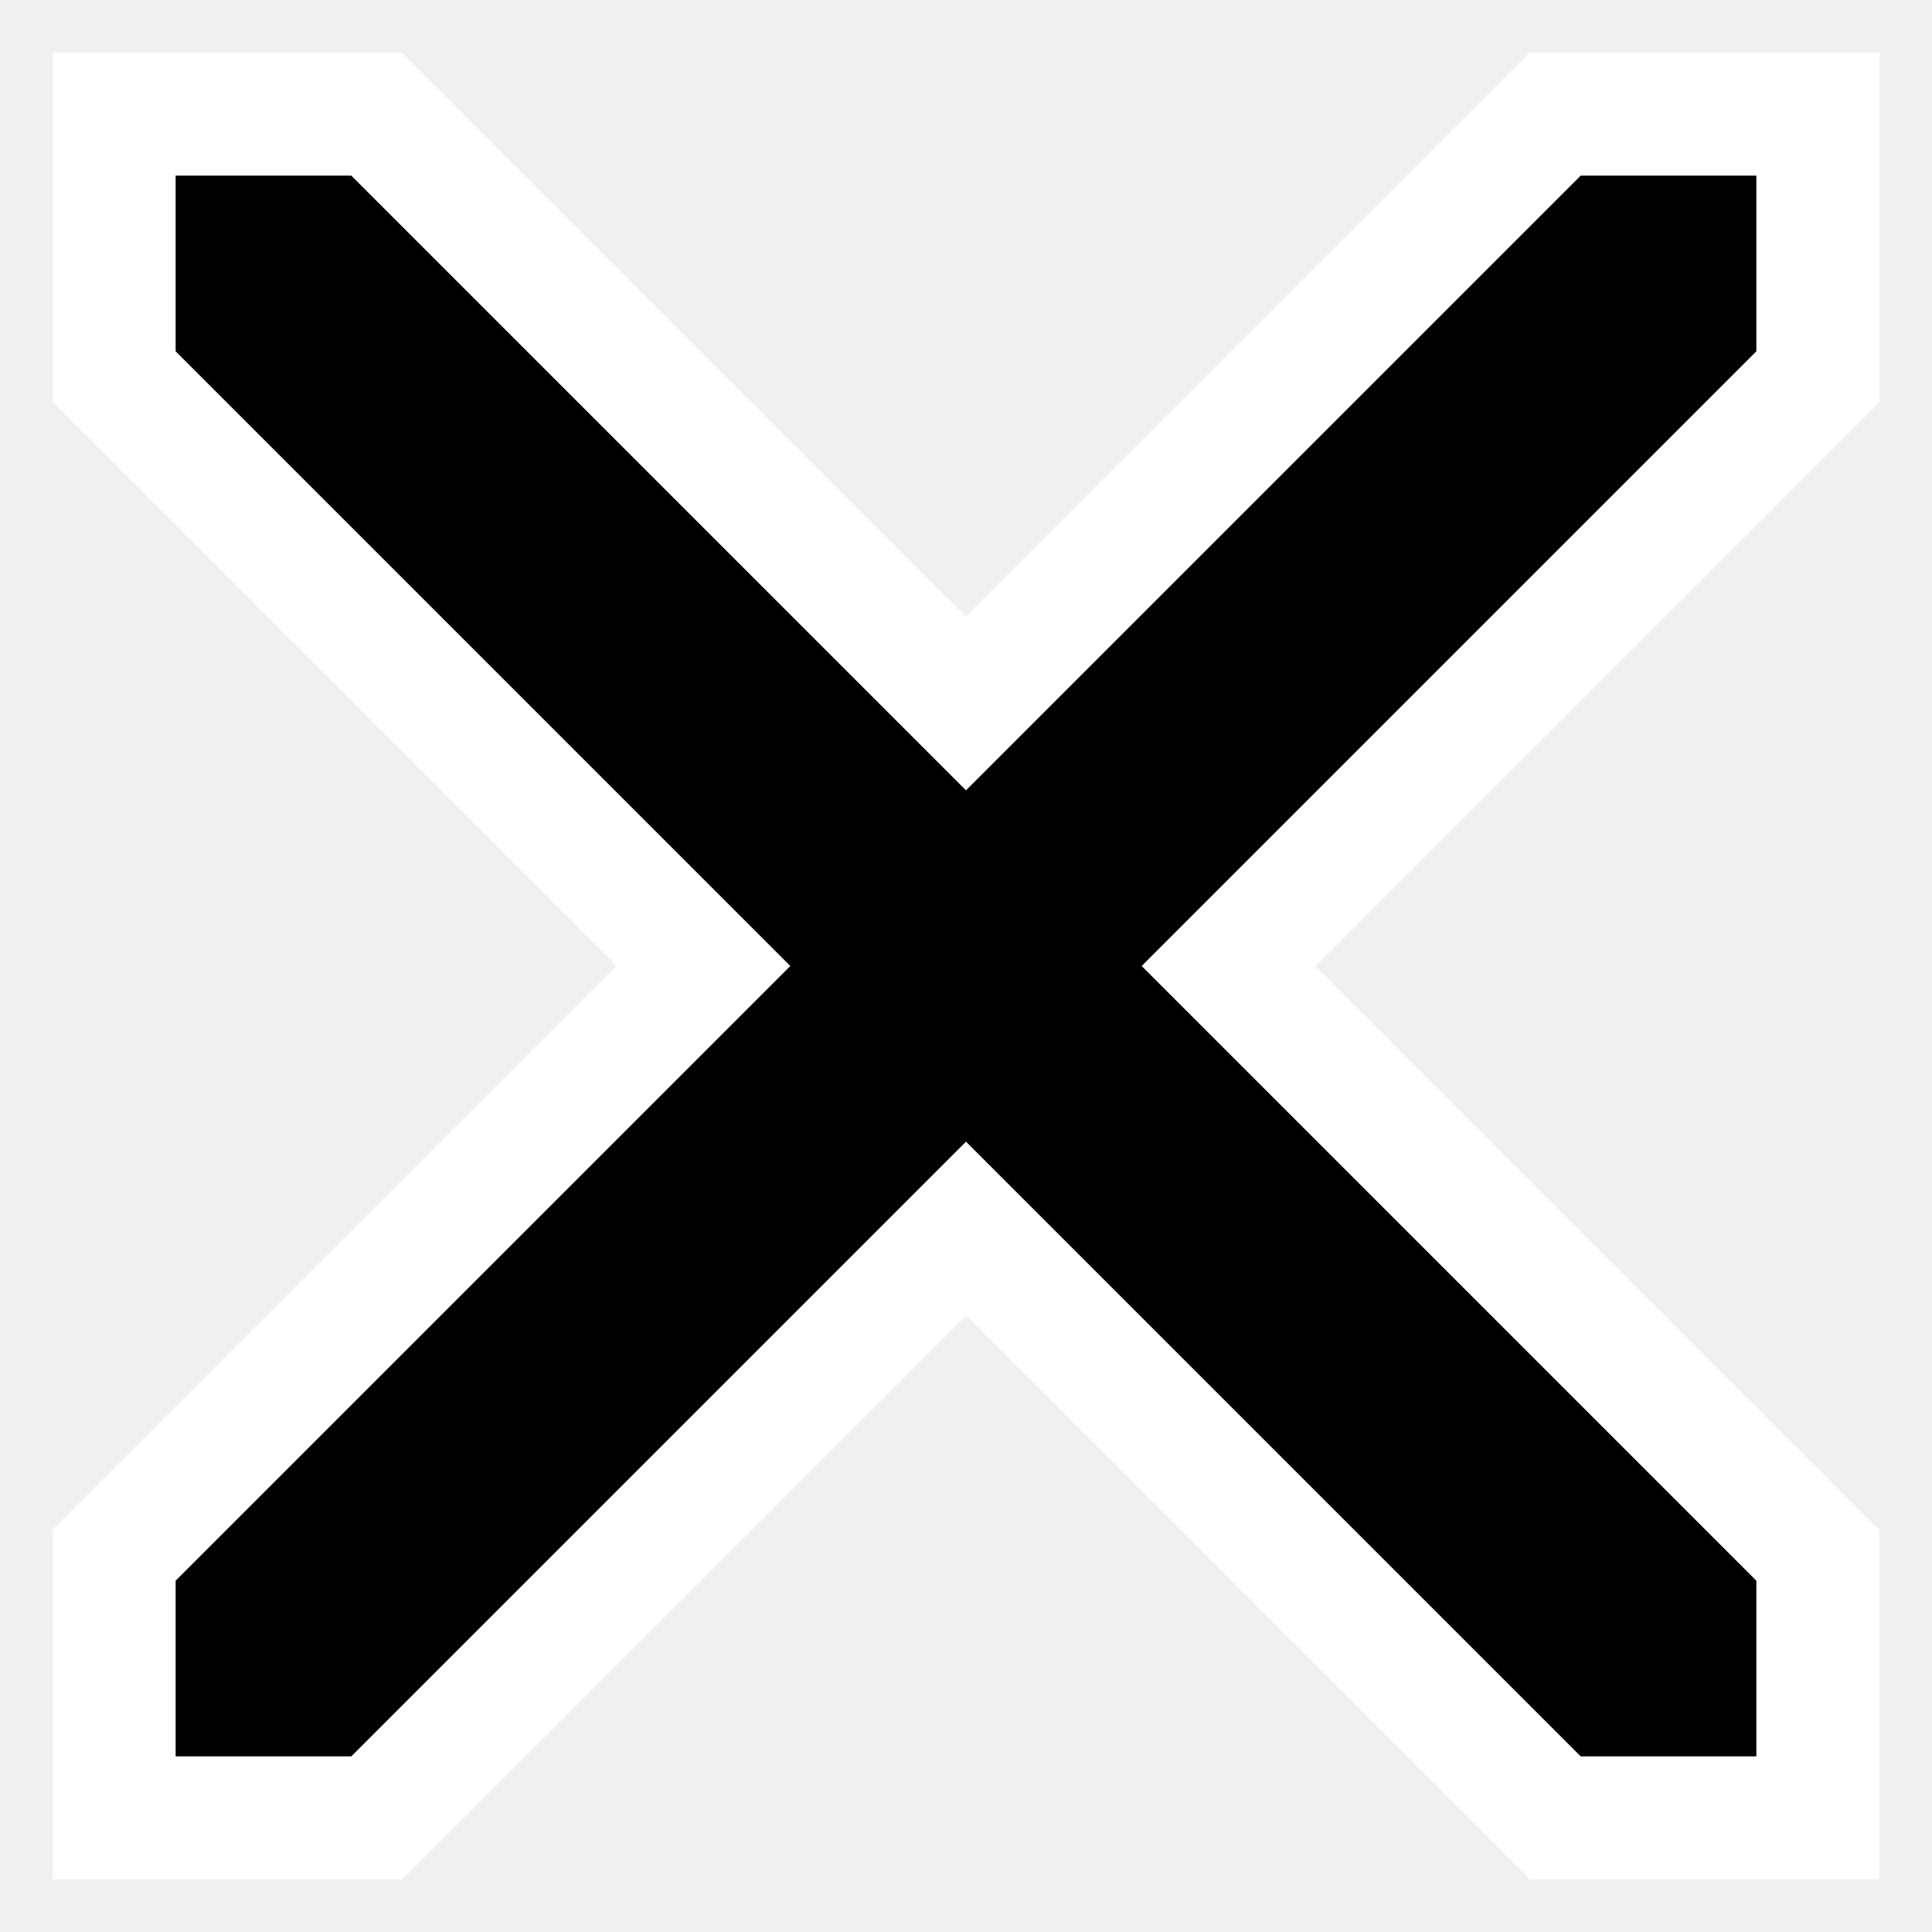
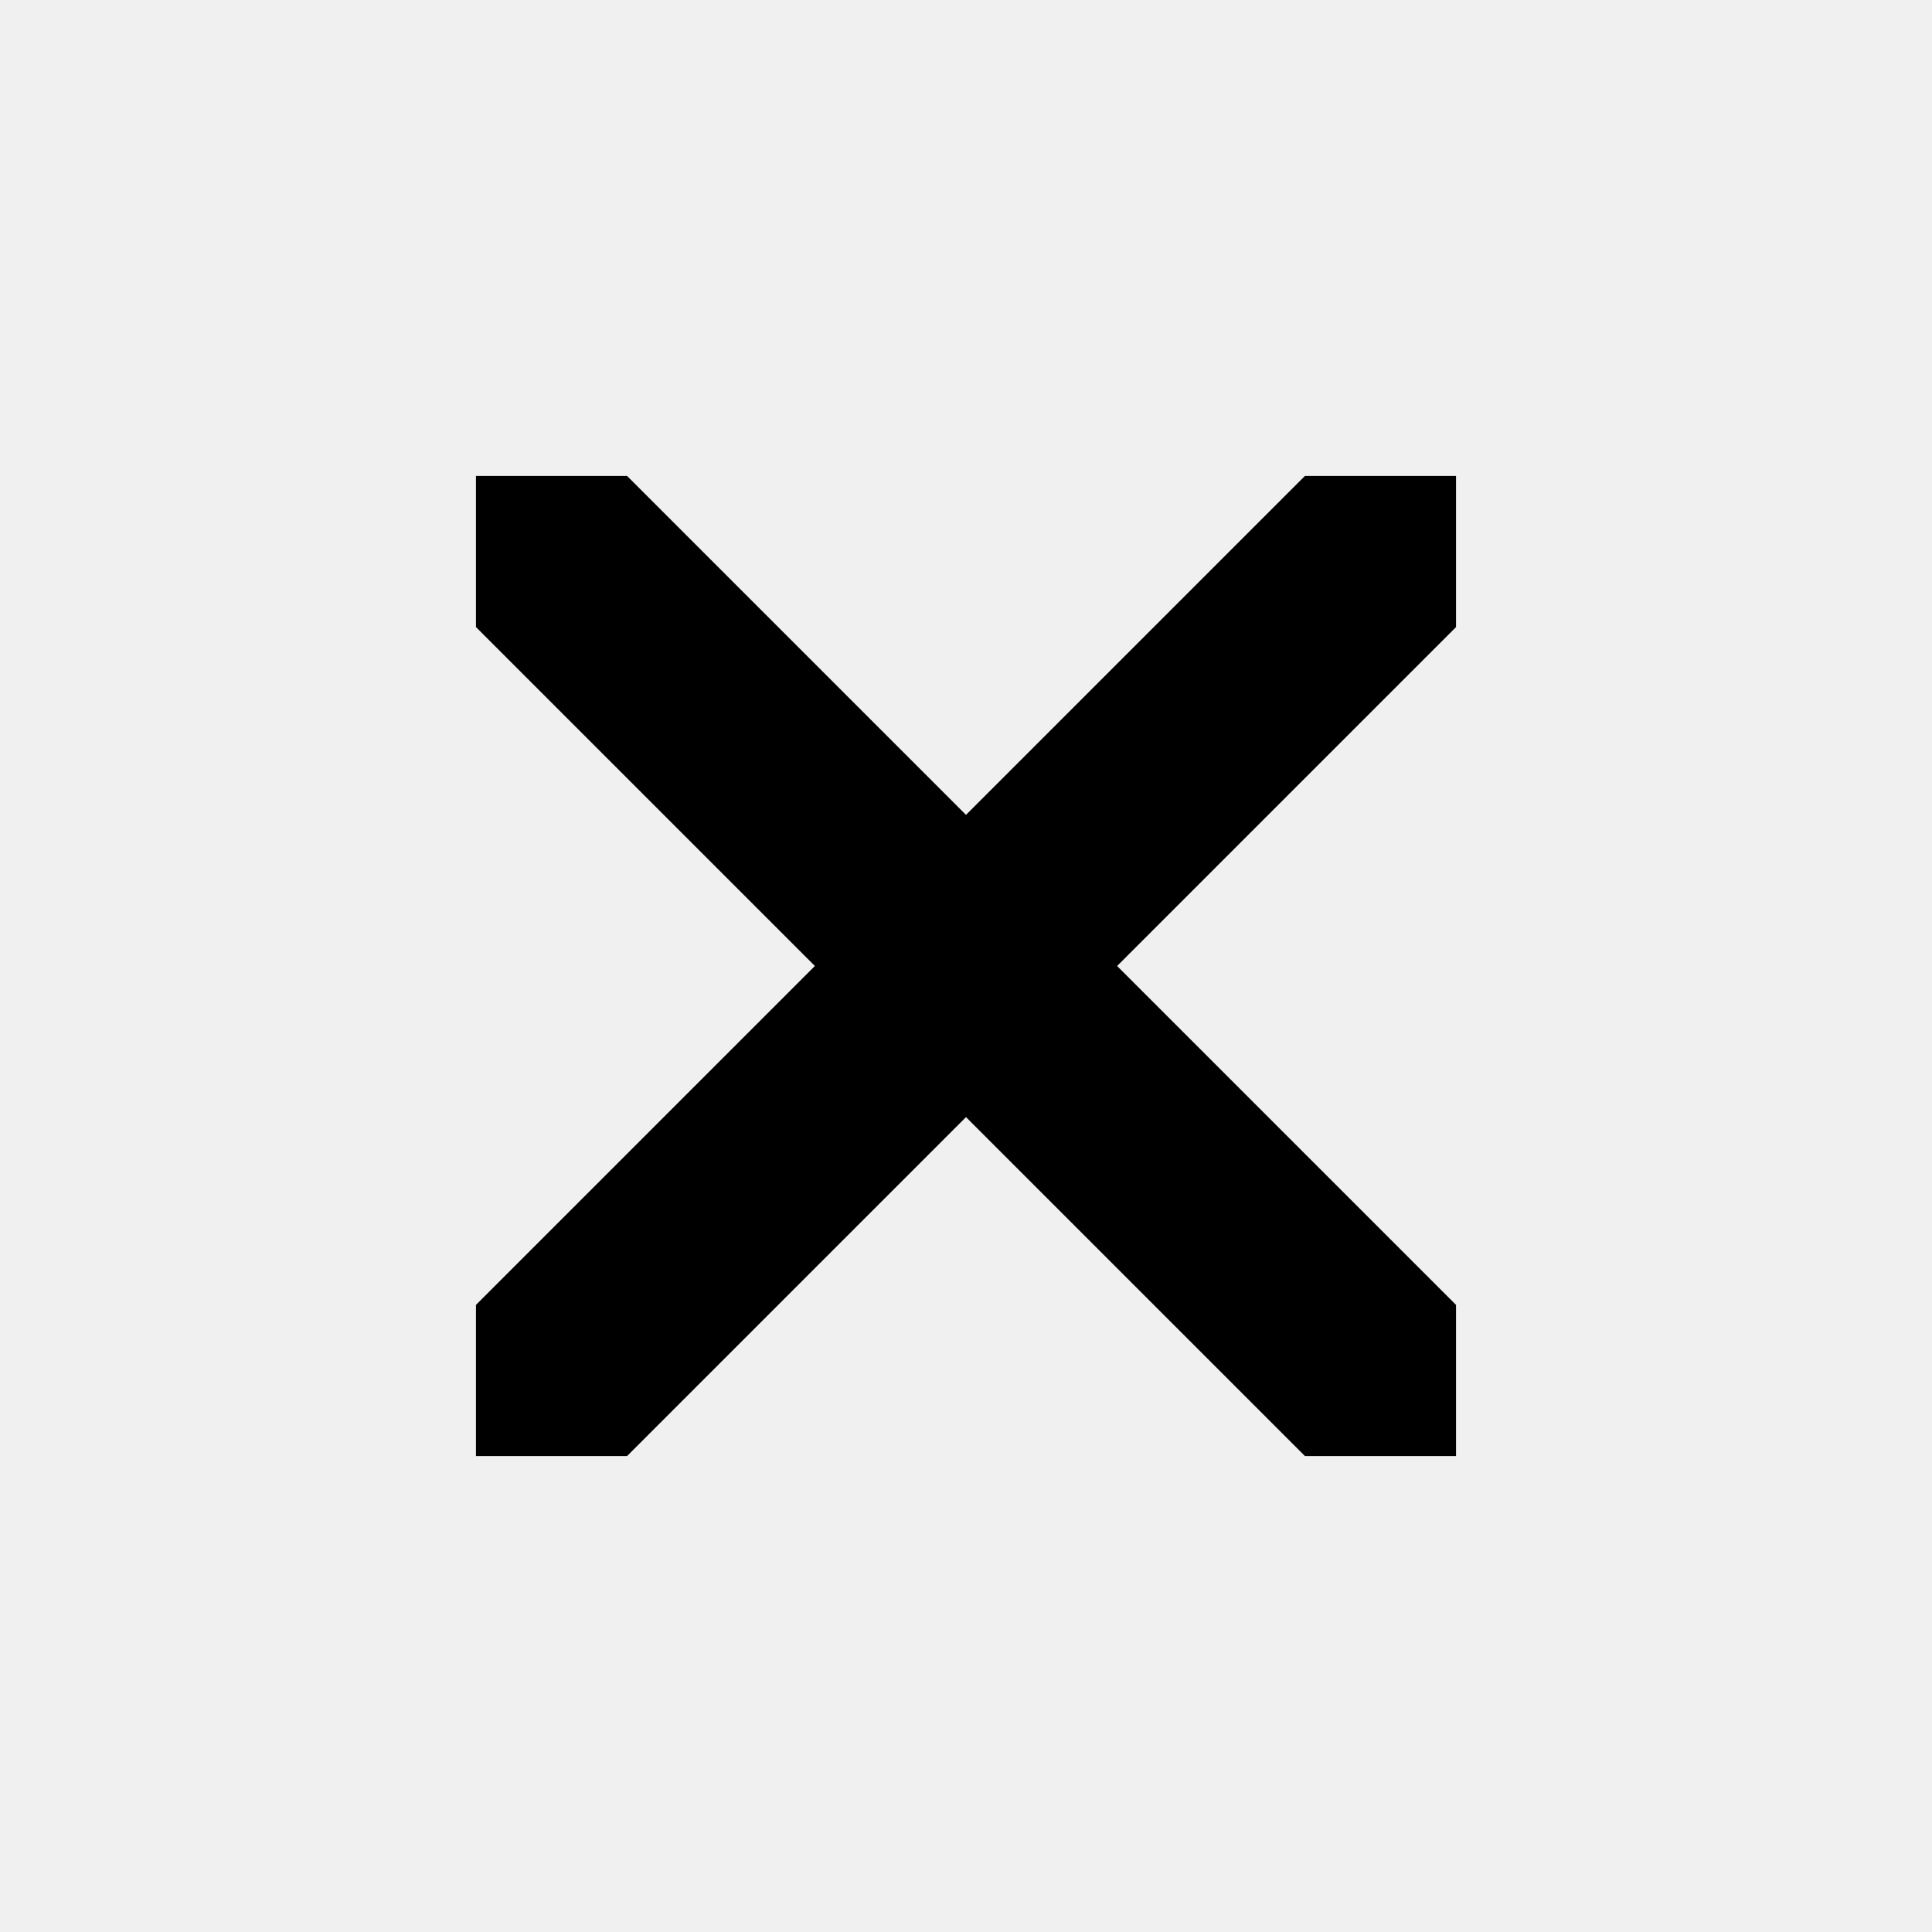
- <svg xmlns="http://www.w3.org/2000/svg" id="icon" width="11" height="11" viewBox="0 0 11 11">
-   <rect id="mapnik_workaround" width="11" height="11" fill="none" />
-   <path d="m.65,.65 h1.495 l3.355,3.355 3.355,-3.355 h1.495 v1.495 l-3.355,3.355 3.355,3.355 v1.495 h-1.495 l-3.355,-3.355 -3.355,3.355 h-1.495 v-1.495 l3.355,-3.355 -3.355,-3.355 z" stroke="#ffffff" stroke-width=".7" />
+ <svg xmlns="http://www.w3.org/2000/svg" id="icon" width="14" height="14" viewBox="0 0 14 14">
+   <path d="m 3.449,3.449 h 1.095 l 2.456,2.456 2.456,-2.456 h 1.095 v 1.095 l -2.456,2.456 2.456,2.456 V 10.551 H 9.456 L 7,8.095 4.544,10.551 H 3.449 V 9.456 L 5.905,7 3.449,4.544 Z" />
</svg>
